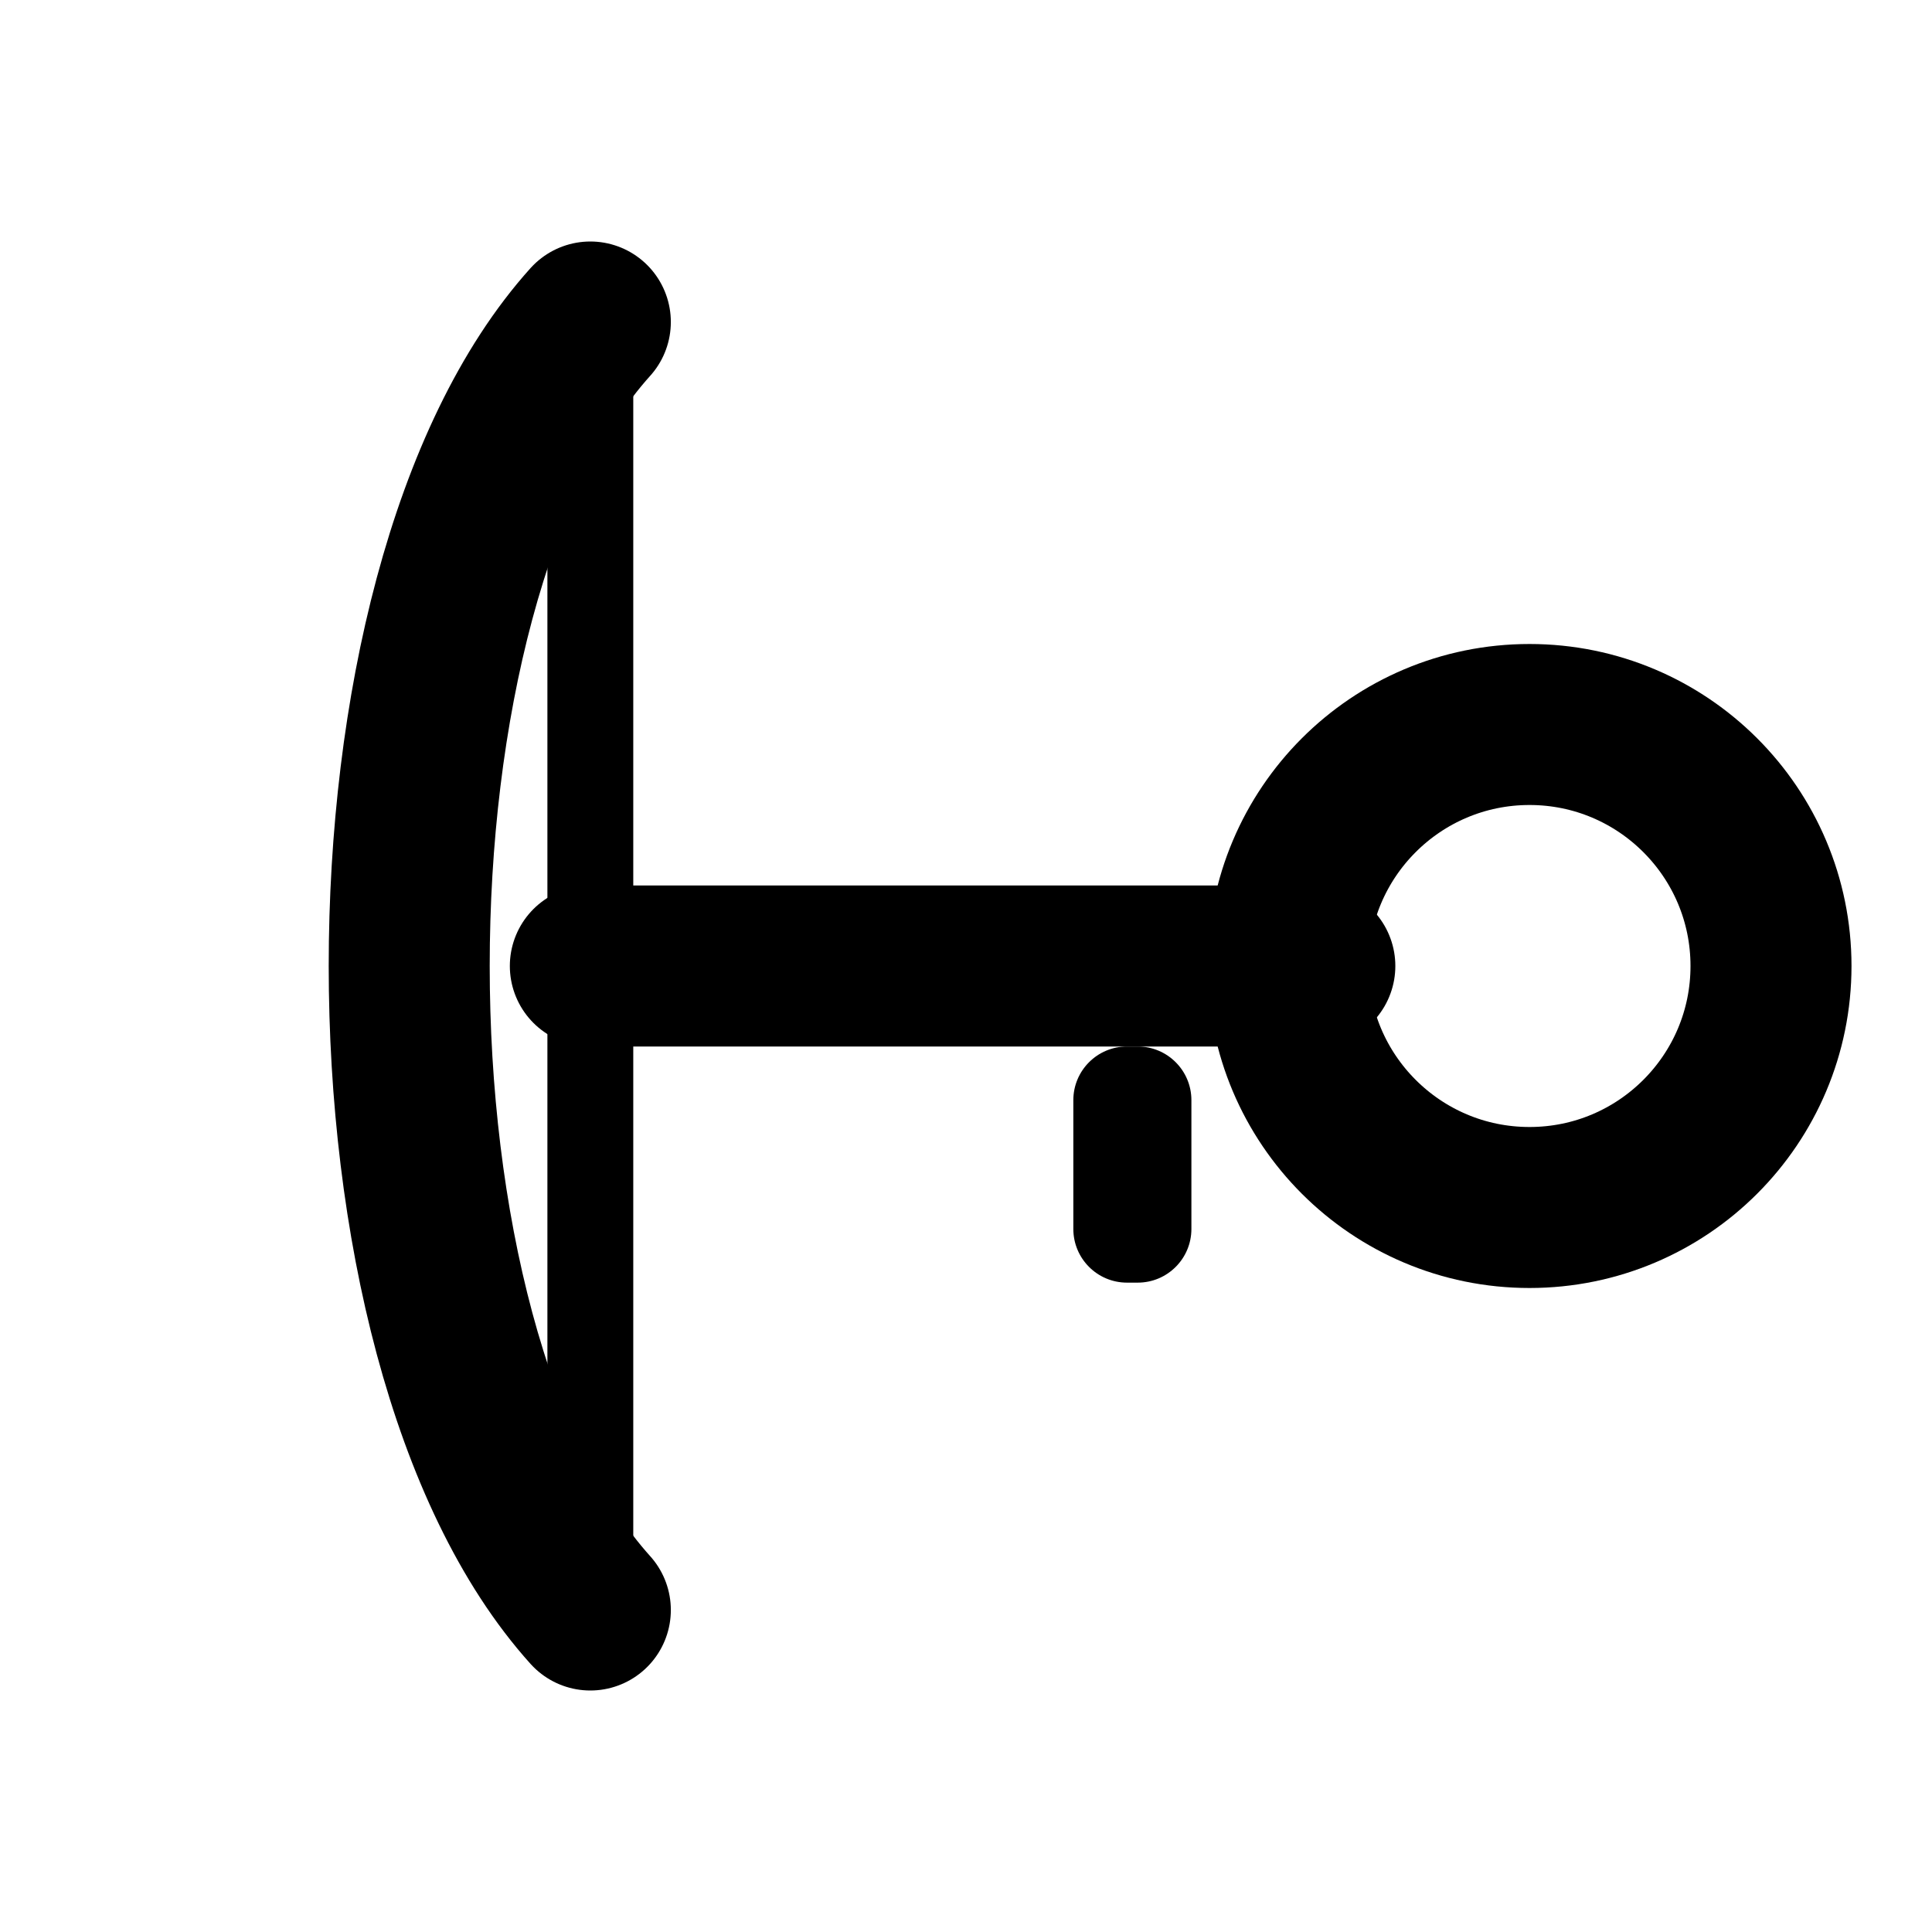
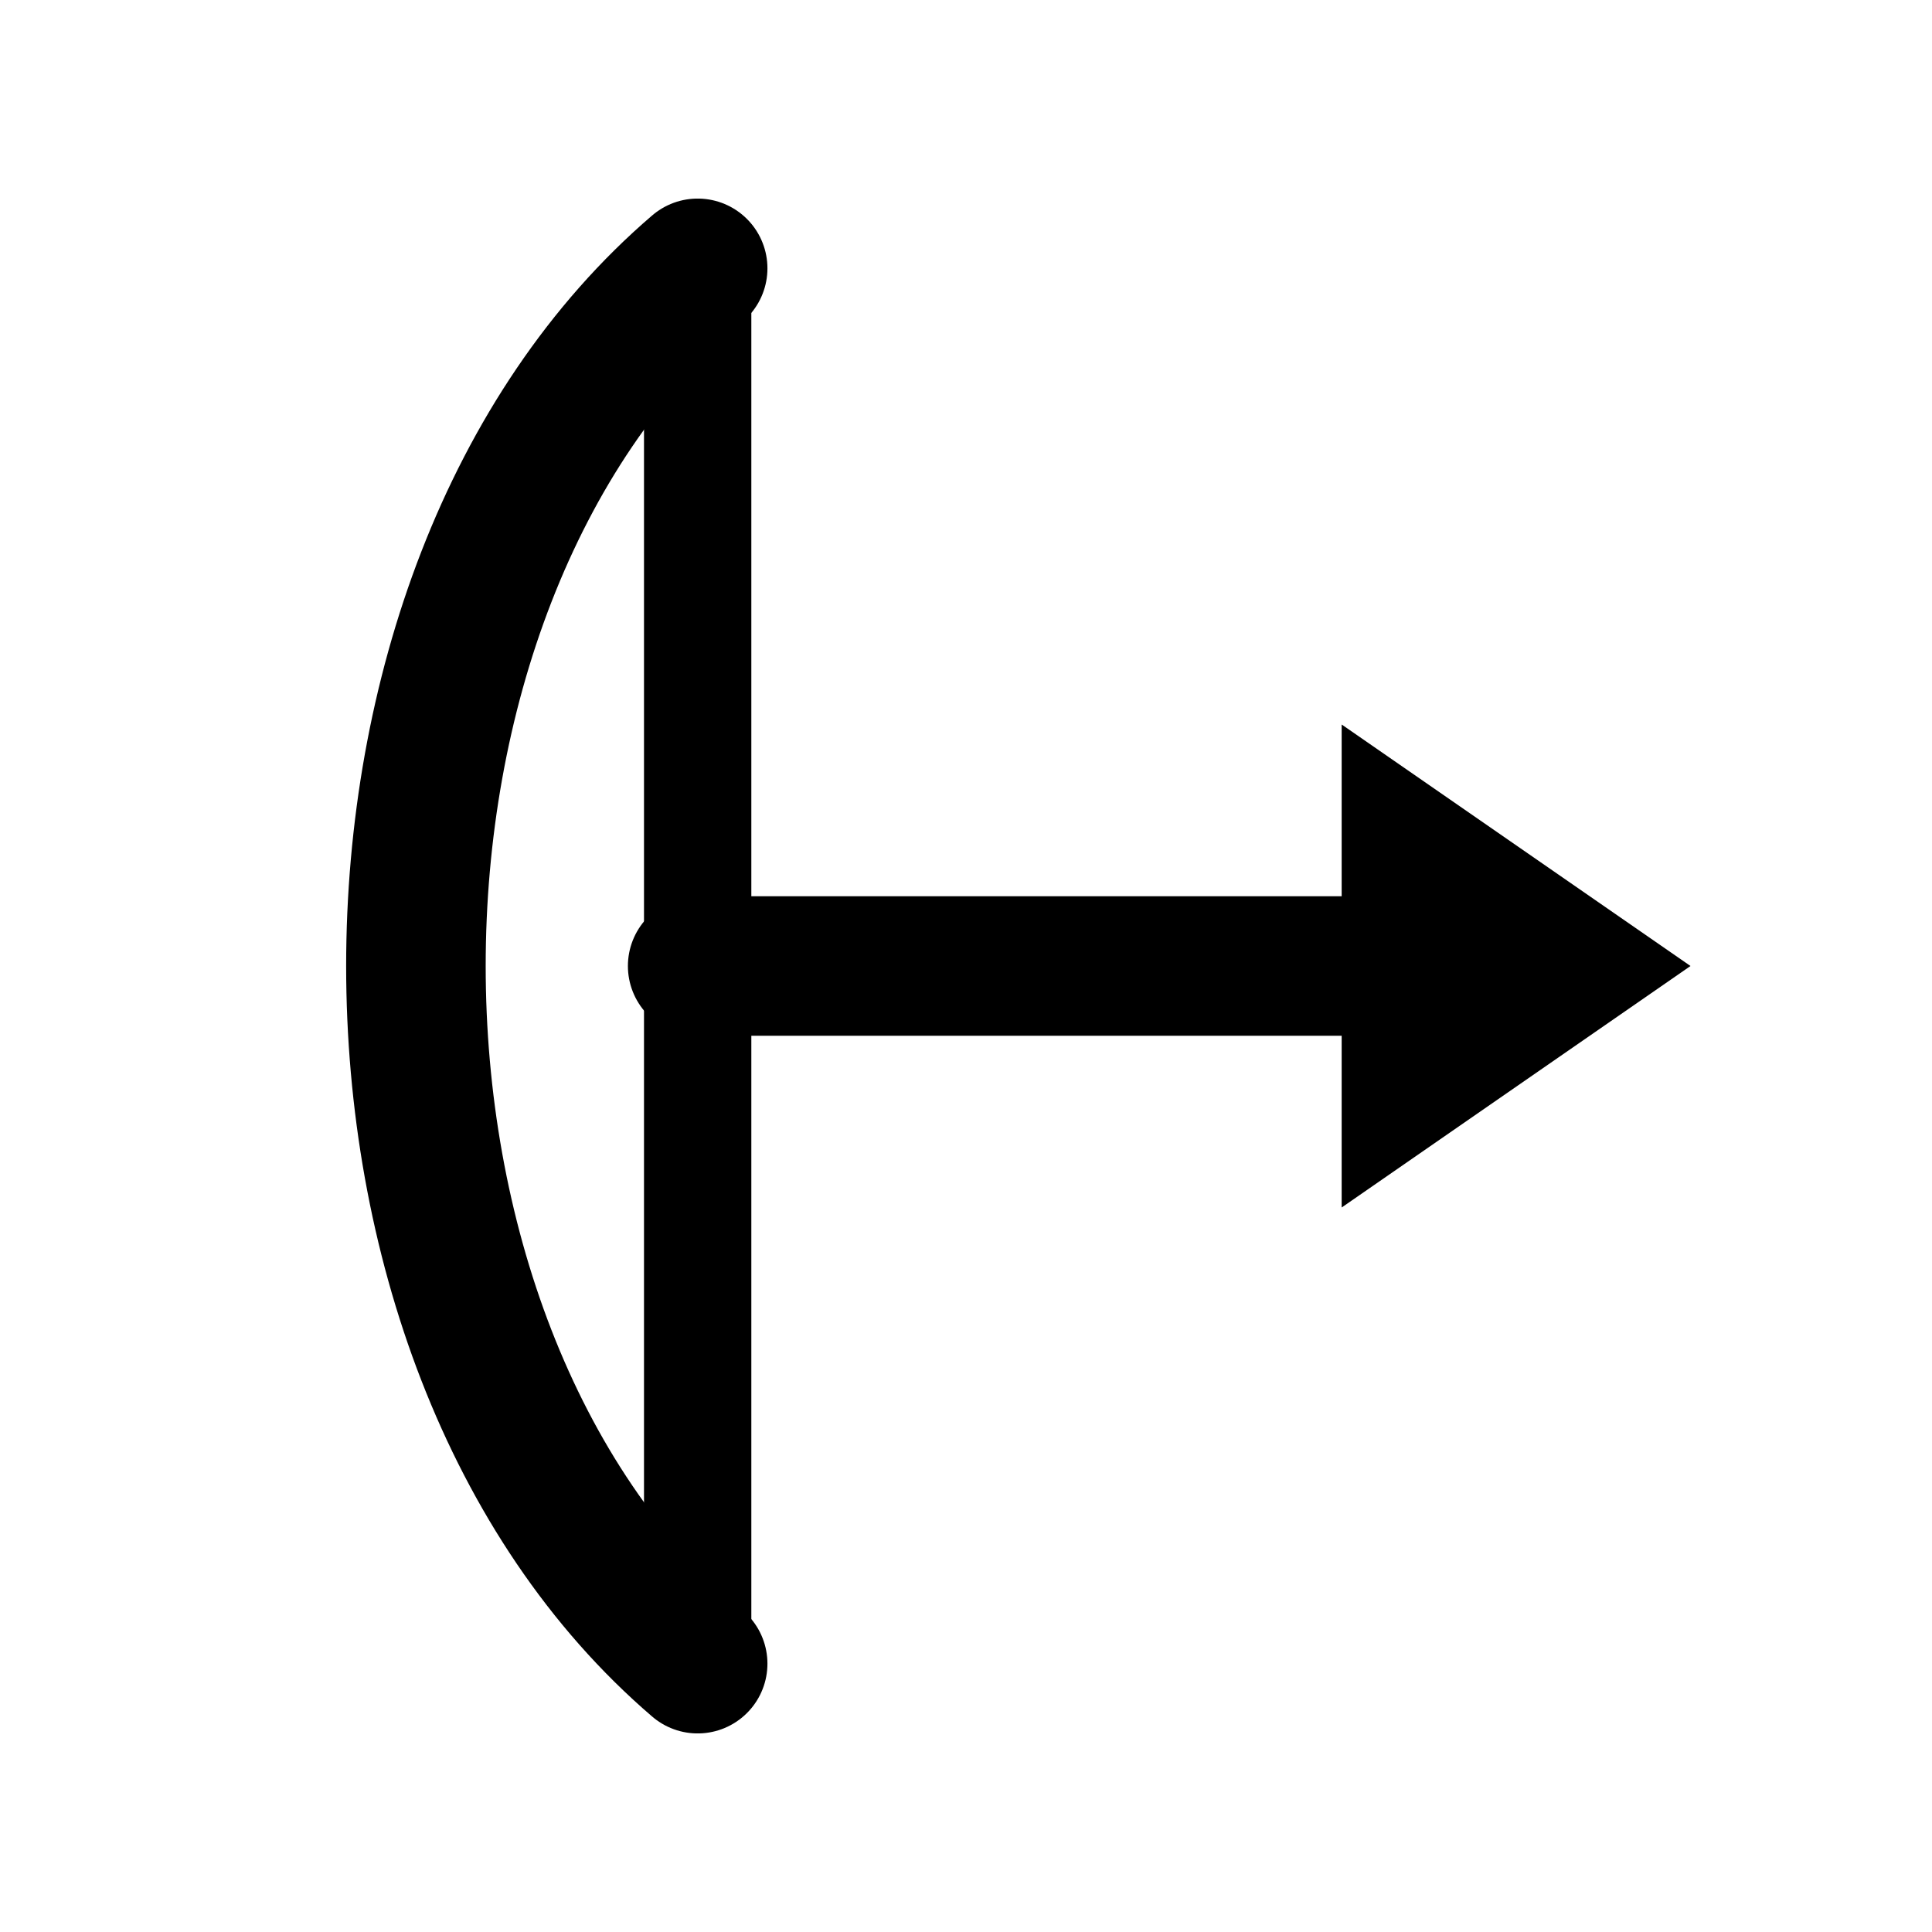
<svg xmlns="http://www.w3.org/2000/svg" width="36" height="36" viewBox="0 0 36 36">
-   <g fill="none" stroke="#000000" stroke-width="3" stroke-linecap="round" stroke-linejoin="round">
-     <path d="M11 6 C 6.5 11 6.5 25 11 30" />
-     <path d="M11 6 L11 30" stroke-width="1.6" />
-     <path d="M11 18 L24.5 18" />
+   <g fill="none" stroke="#000000" stroke-width="2.6" stroke-linecap="round" stroke-linejoin="round">
+     <path d="M13 5 C 6 11 6 25 13 31" />
+     <path d="M13 5 L13 31" stroke-width="2" />
+     <path d="M13 18 L27 18" />
  </g>
-   <g fill="#000000">
-     <rect x="20" y="19.5" width="2.2" height="4.4" rx="1" />
-   </g>
-   <circle cx="28.5" cy="18" r="4.5" fill="none" stroke="#000000" stroke-width="3" />
+   <path d="M25 13.5 L31.5 18 L25 22.5 Z" fill="#000000" />
</svg>
